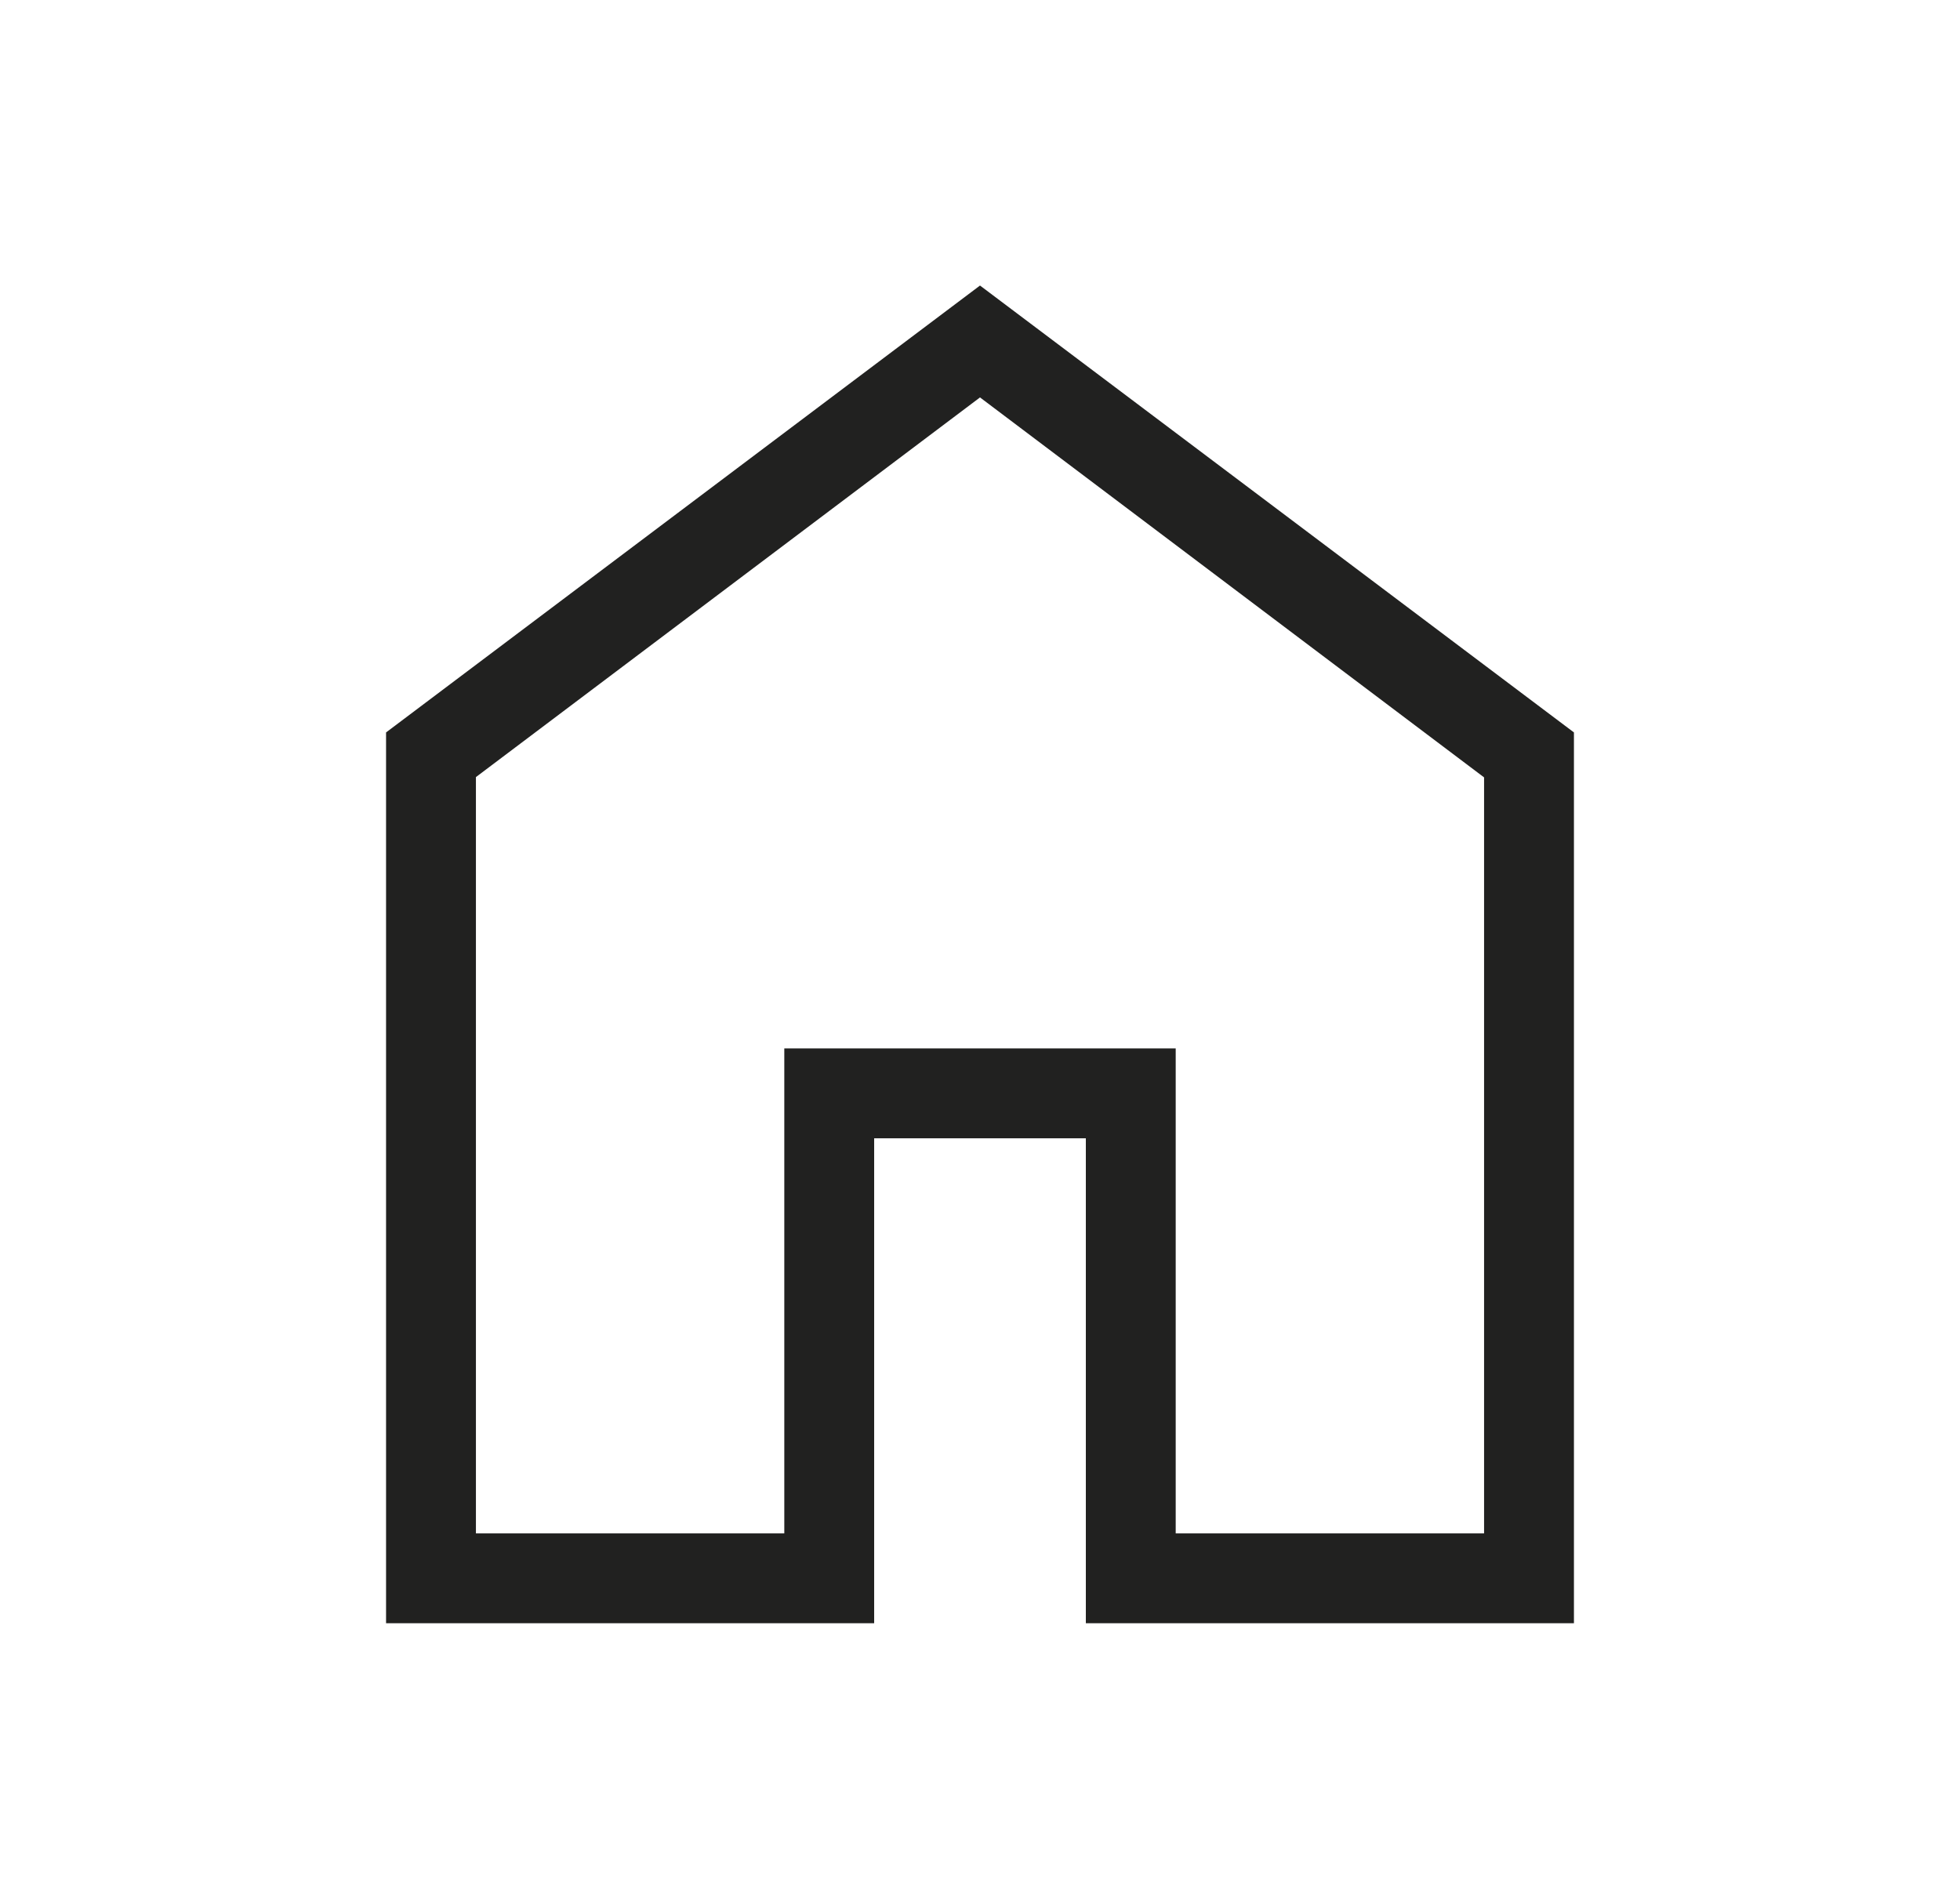
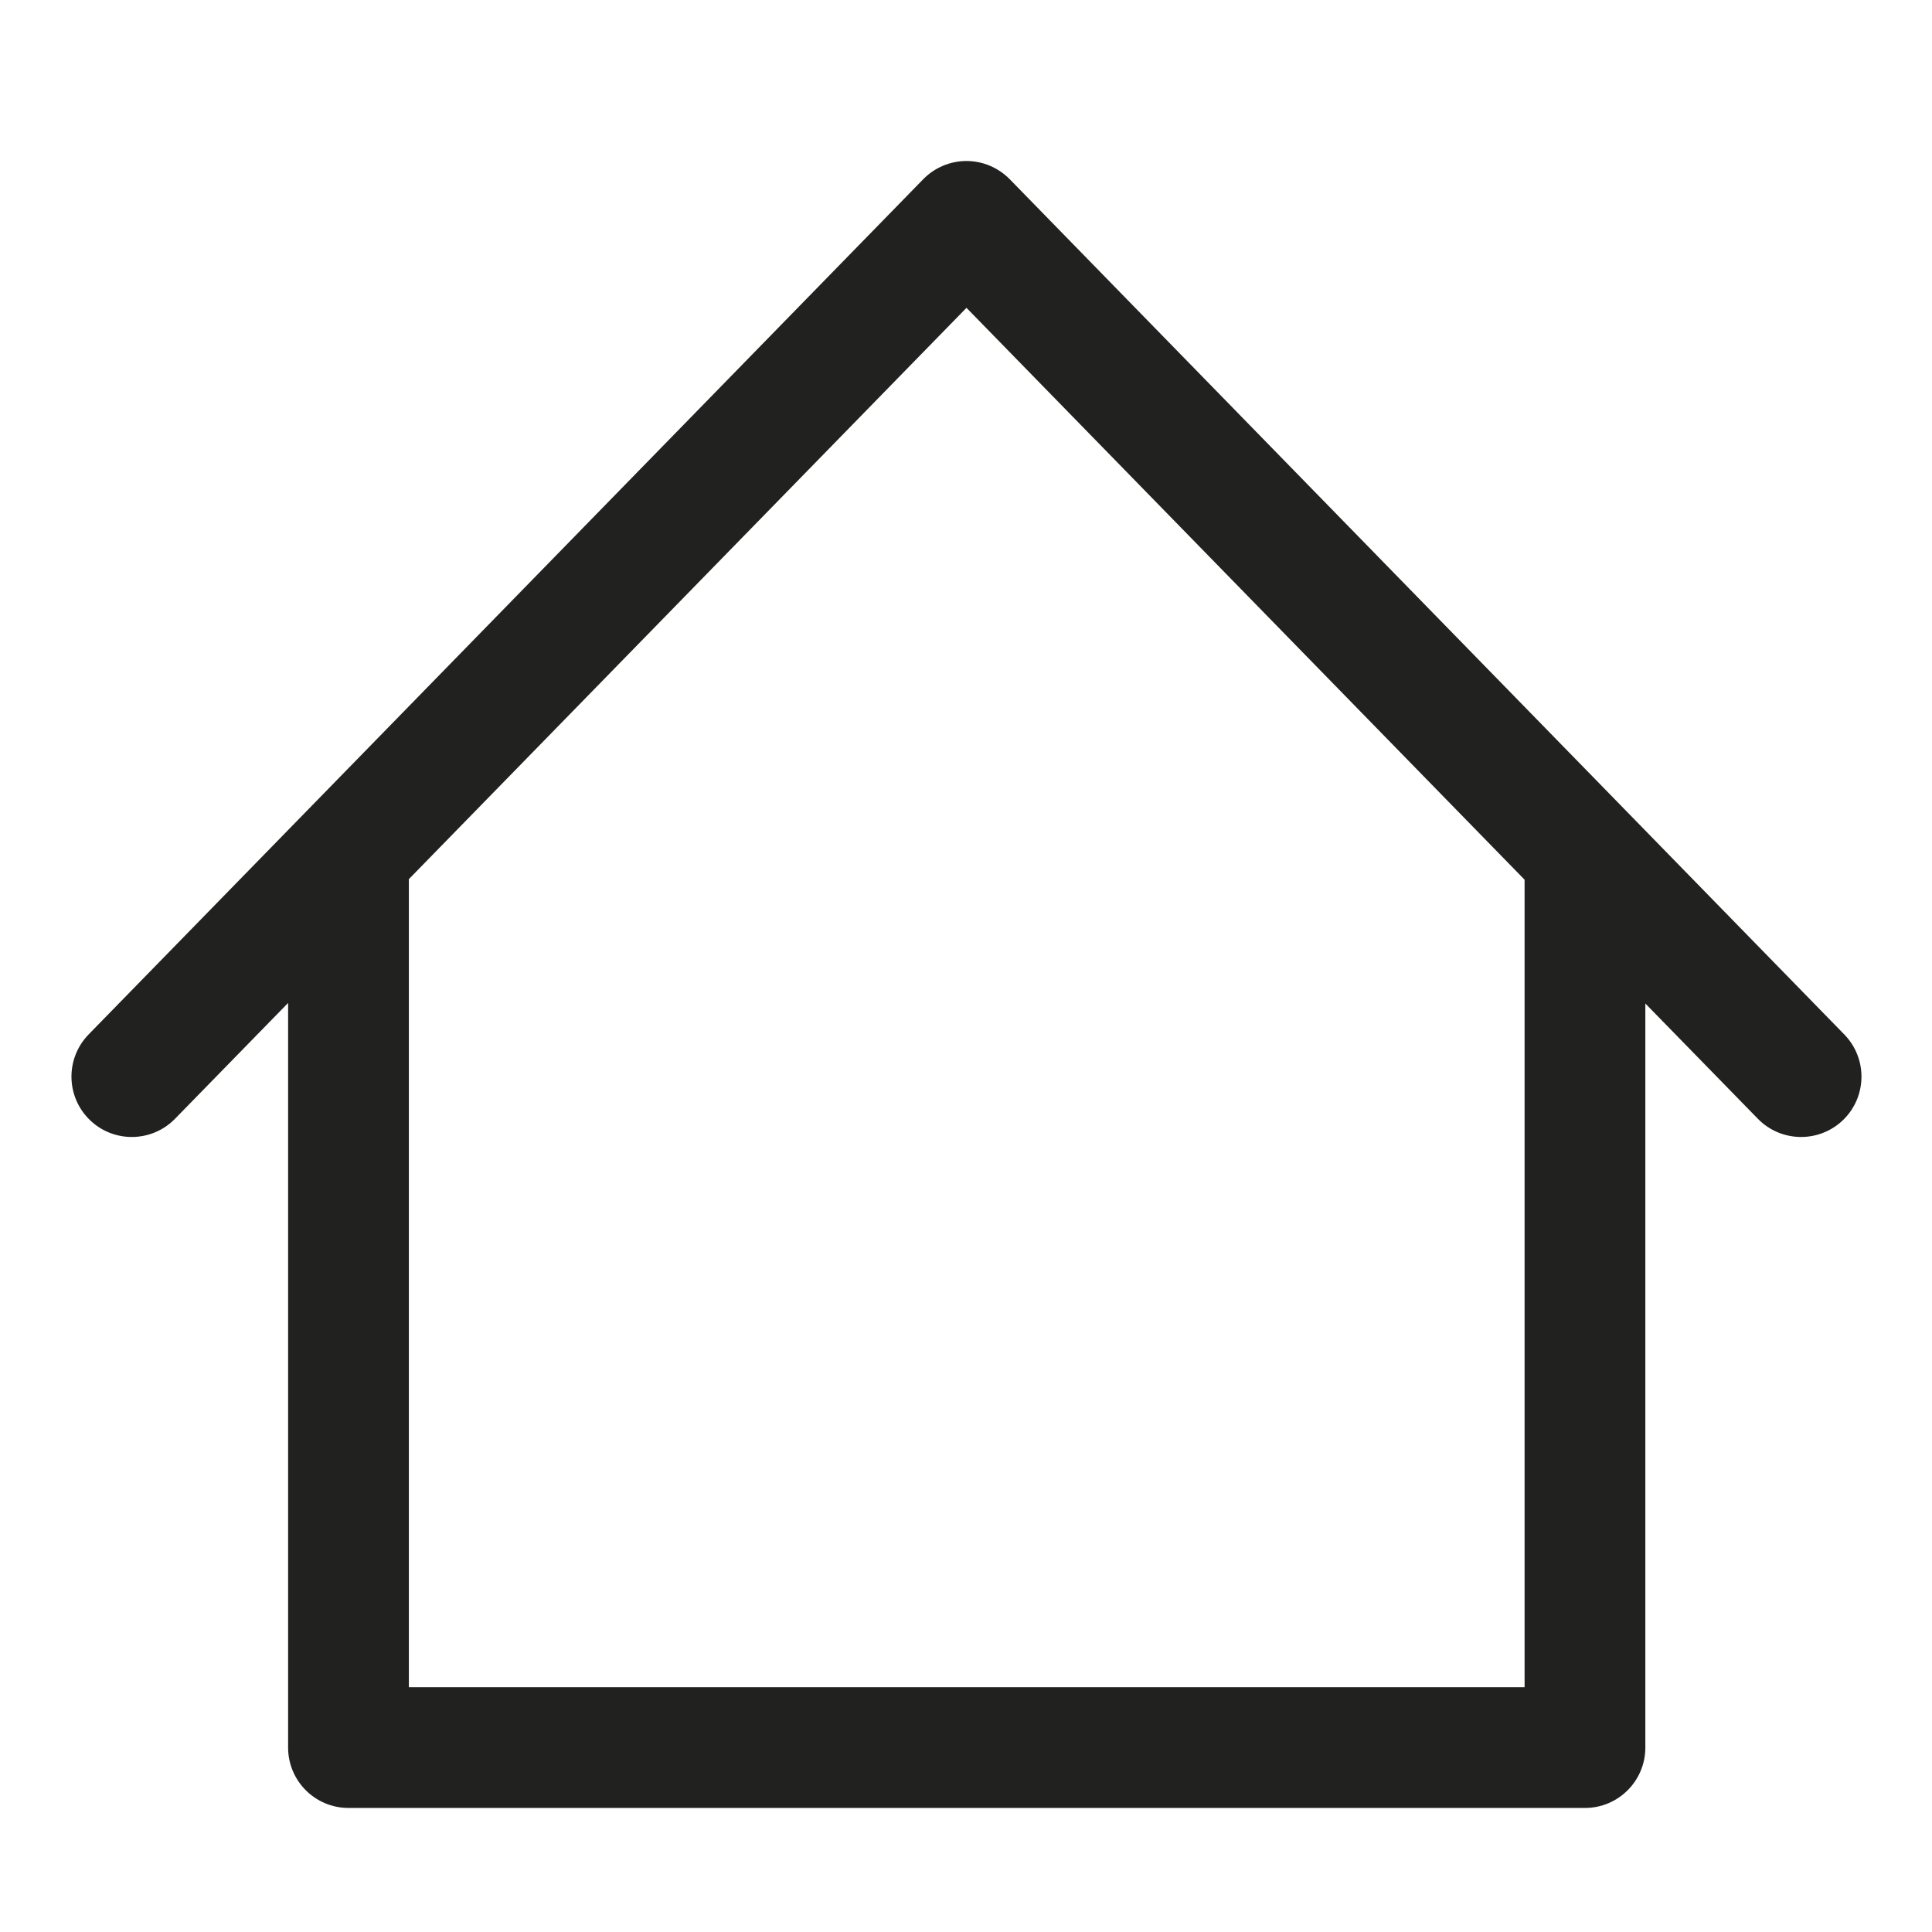
- <svg xmlns="http://www.w3.org/2000/svg" width="33" height="32" viewBox="0 0 33 32" fill="none">
-   <g id="home_FILL0_wght300_GRAD0_opsz48 1">
-     <path id="Vector" d="M8.013 25.82H13.205V17.654H19.795V25.82H24.987V13.09L16.5 6.692L8.013 13.085V25.82ZM6.5 27.333V12.333L16.5 4.808L26.5 12.333V27.333H18.282V19.167H14.718V27.333H6.5Z" fill="#212120" />
+ <svg xmlns="http://www.w3.org/2000/svg" width="24" height="24" viewBox="0 0 24 24" fill="none">
+   <g id="Home">
+     <path id="Shape" fill-rule="evenodd" clip-rule="evenodd" d="M12.543 2.226C12.401 2.082 12.208 2 12.006 2C11.804 2 11.61 2.082 11.469 2.226L1.101 12.85C0.812 13.147 0.817 13.621 1.114 13.911C1.41 14.2 1.885 14.194 2.174 13.898L3.579 12.459V21.709C3.579 22.123 3.915 22.459 4.329 22.459H19.689C20.103 22.459 20.439 22.123 20.439 21.709V12.466L21.837 13.898C22.126 14.194 22.601 14.2 22.898 13.911C23.194 13.621 23.2 13.147 22.91 12.85L12.543 2.226ZM18.939 10.928L12.006 3.824L5.079 10.921V20.959H18.939V10.928Z" fill="#212120" />
  </g>
</svg>
